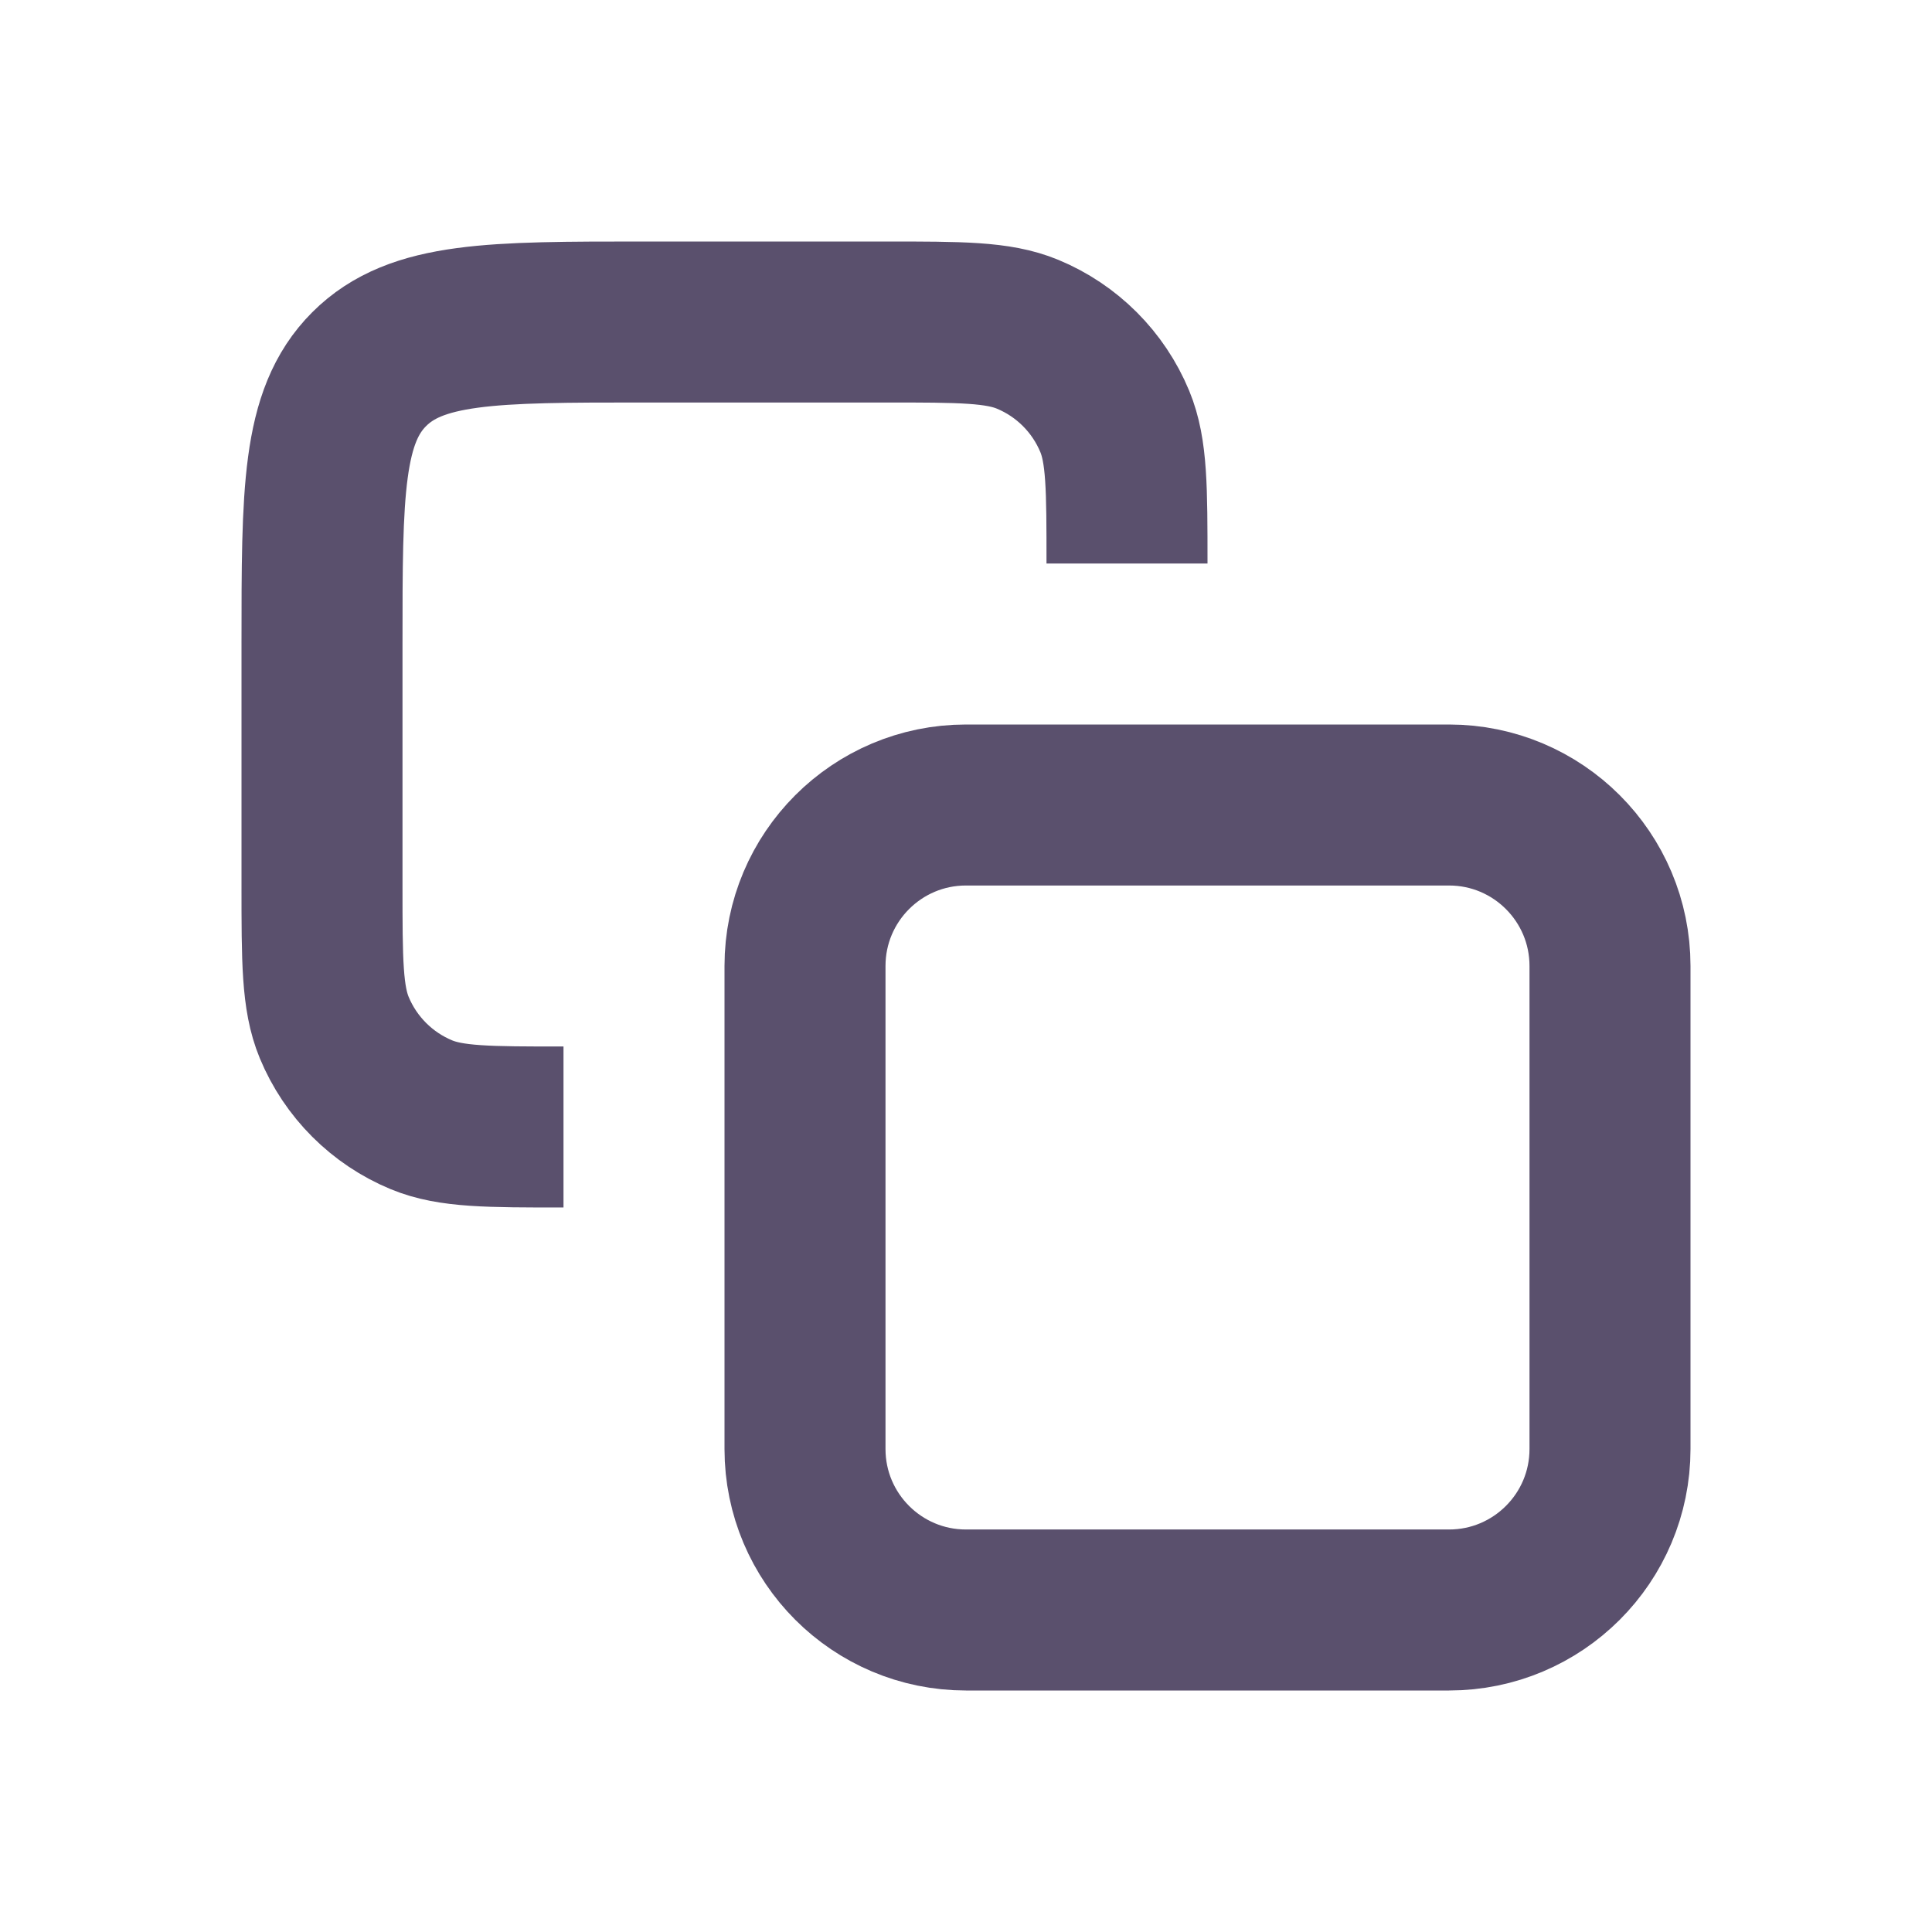
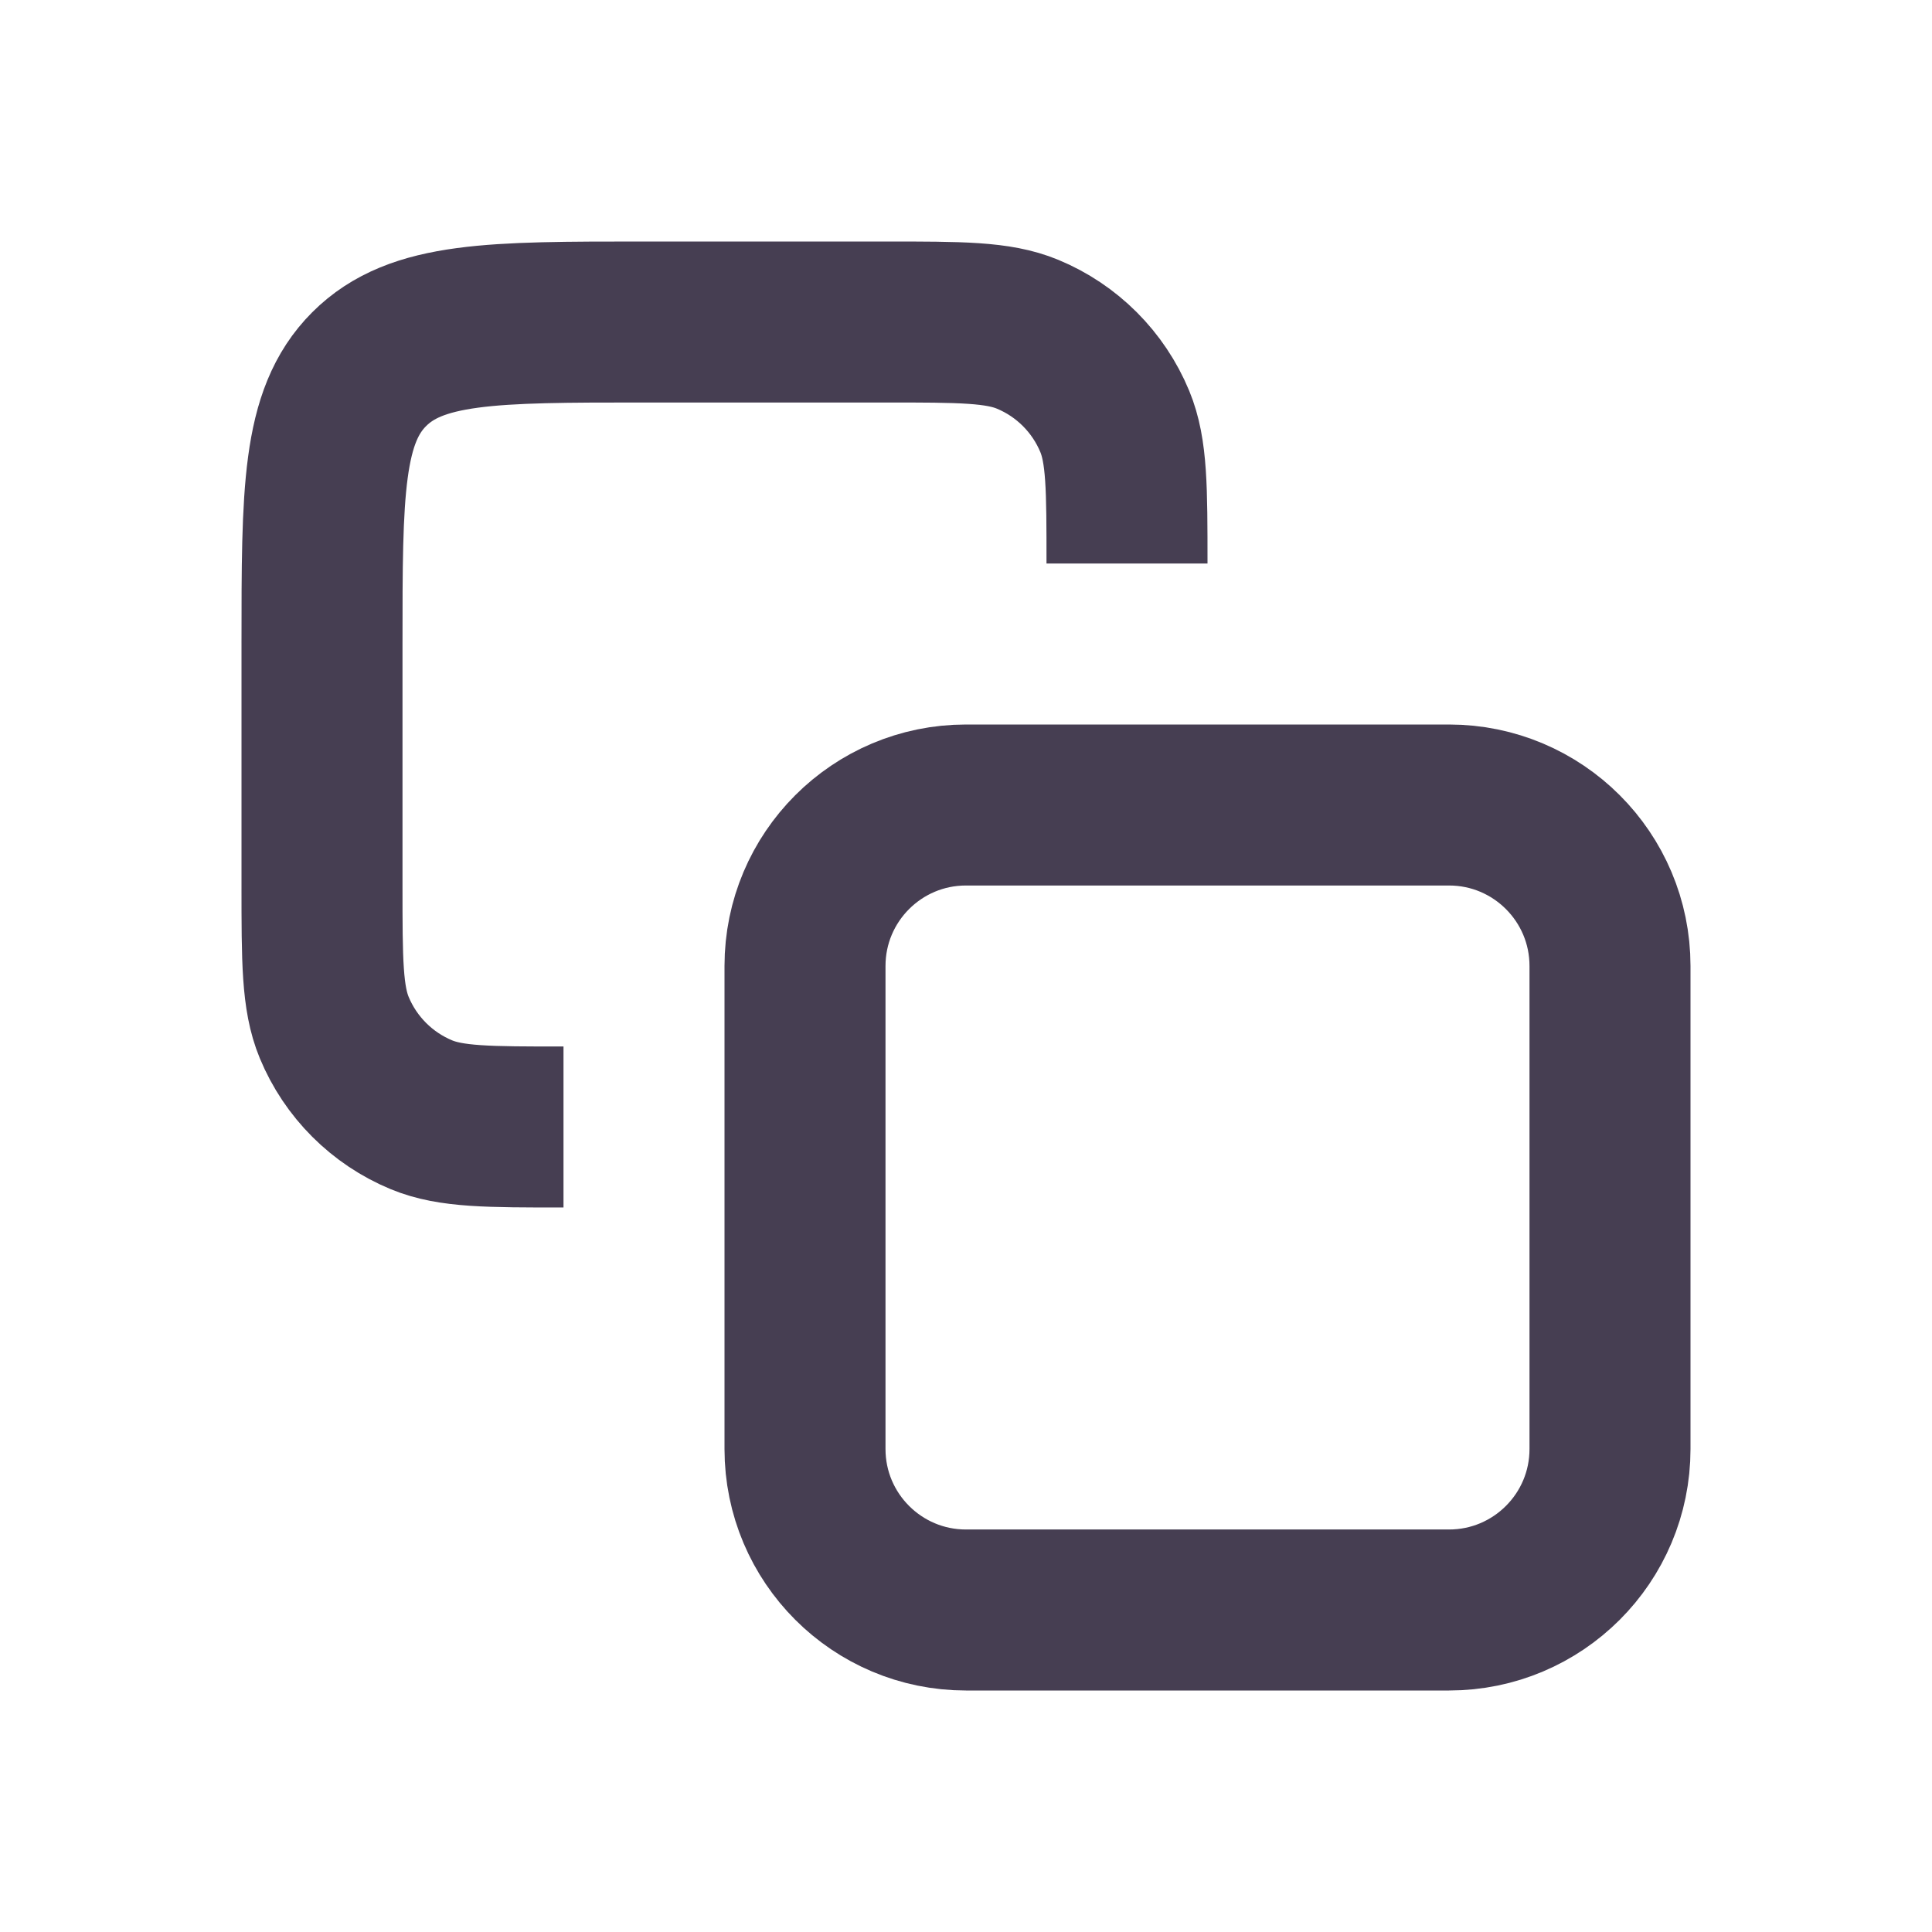
<svg xmlns="http://www.w3.org/2000/svg" preserveAspectRatio="none" overflow="visible" style="display: block;" width="24" height="24" viewBox="0 0 24 24" fill="none">
  <g id="Copy">
-     <path id="Rectangle 38" d="M7 14C6.068 14 5.602 14 5.235 13.848C4.745 13.645 4.355 13.255 4.152 12.765C4 12.398 4 11.932 4 11V8C4 6.114 4 5.172 4.586 4.586C5.172 4 6.114 4 8 4H11C11.932 4 12.398 4 12.765 4.152C13.255 4.355 13.645 4.745 13.848 5.235C14 5.602 14 6.068 14 7" stroke-width="2" stroke="#483D5D" stroke-opacity="0.9" />
-     <rect id="Rectangle 39" x="10" y="10" width="10" height="10" rx="2" stroke="#483D5D" stroke-opacity="0.9" stroke-width="2" />
+     <path id="Rectangle 38" d="M7 14C6.068 14 5.602 14 5.235 13.848C4.745 13.645 4.355 13.255 4.152 12.765C4 12.398 4 11.932 4 11V8C4 6.114 4 5.172 4.586 4.586C5.172 4 6.114 4 8 4H11C11.932 4 12.398 4 12.765 4.152C13.255 4.355 13.645 4.745 13.848 5.235C14 5.602 14 6.068 14 7" stroke-width="2" stroke="#322A40" stroke-opacity="0.9" />
+     <rect id="Rectangle 39" x="10" y="10" width="10" height="10" rx="2" stroke="#322A40" stroke-opacity="0.9" stroke-width="2" />
  </g>
</svg>
